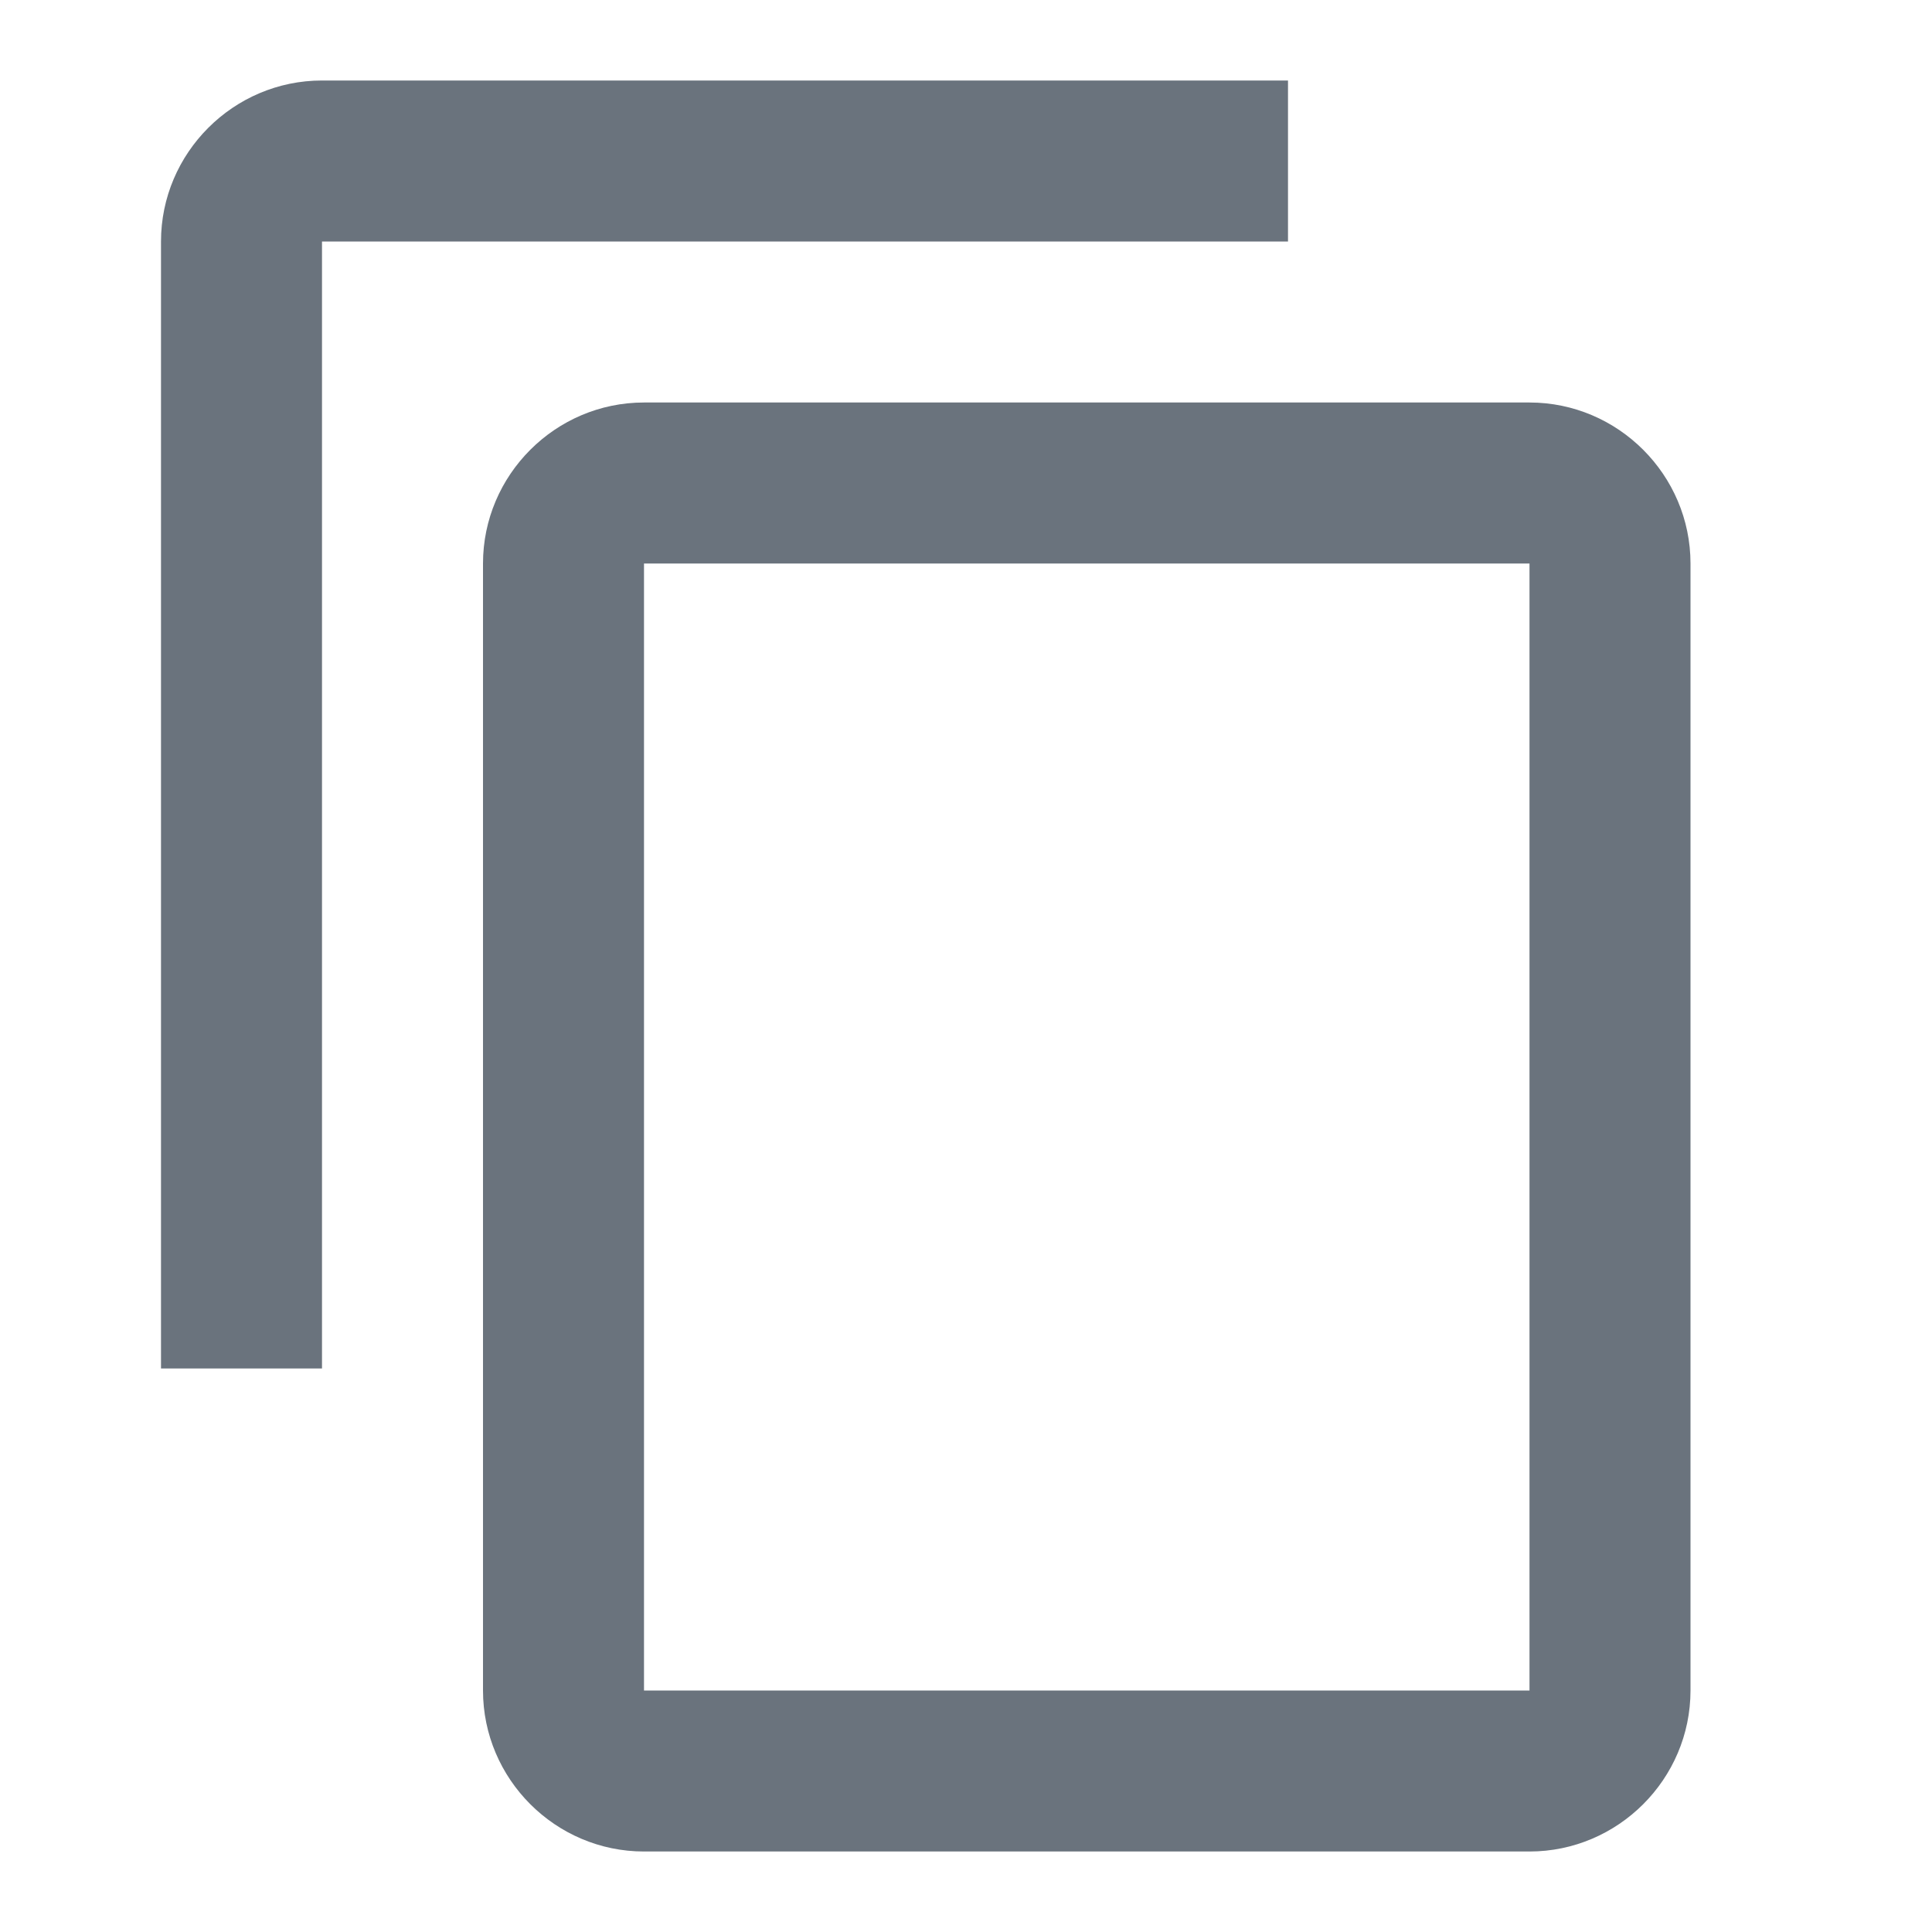
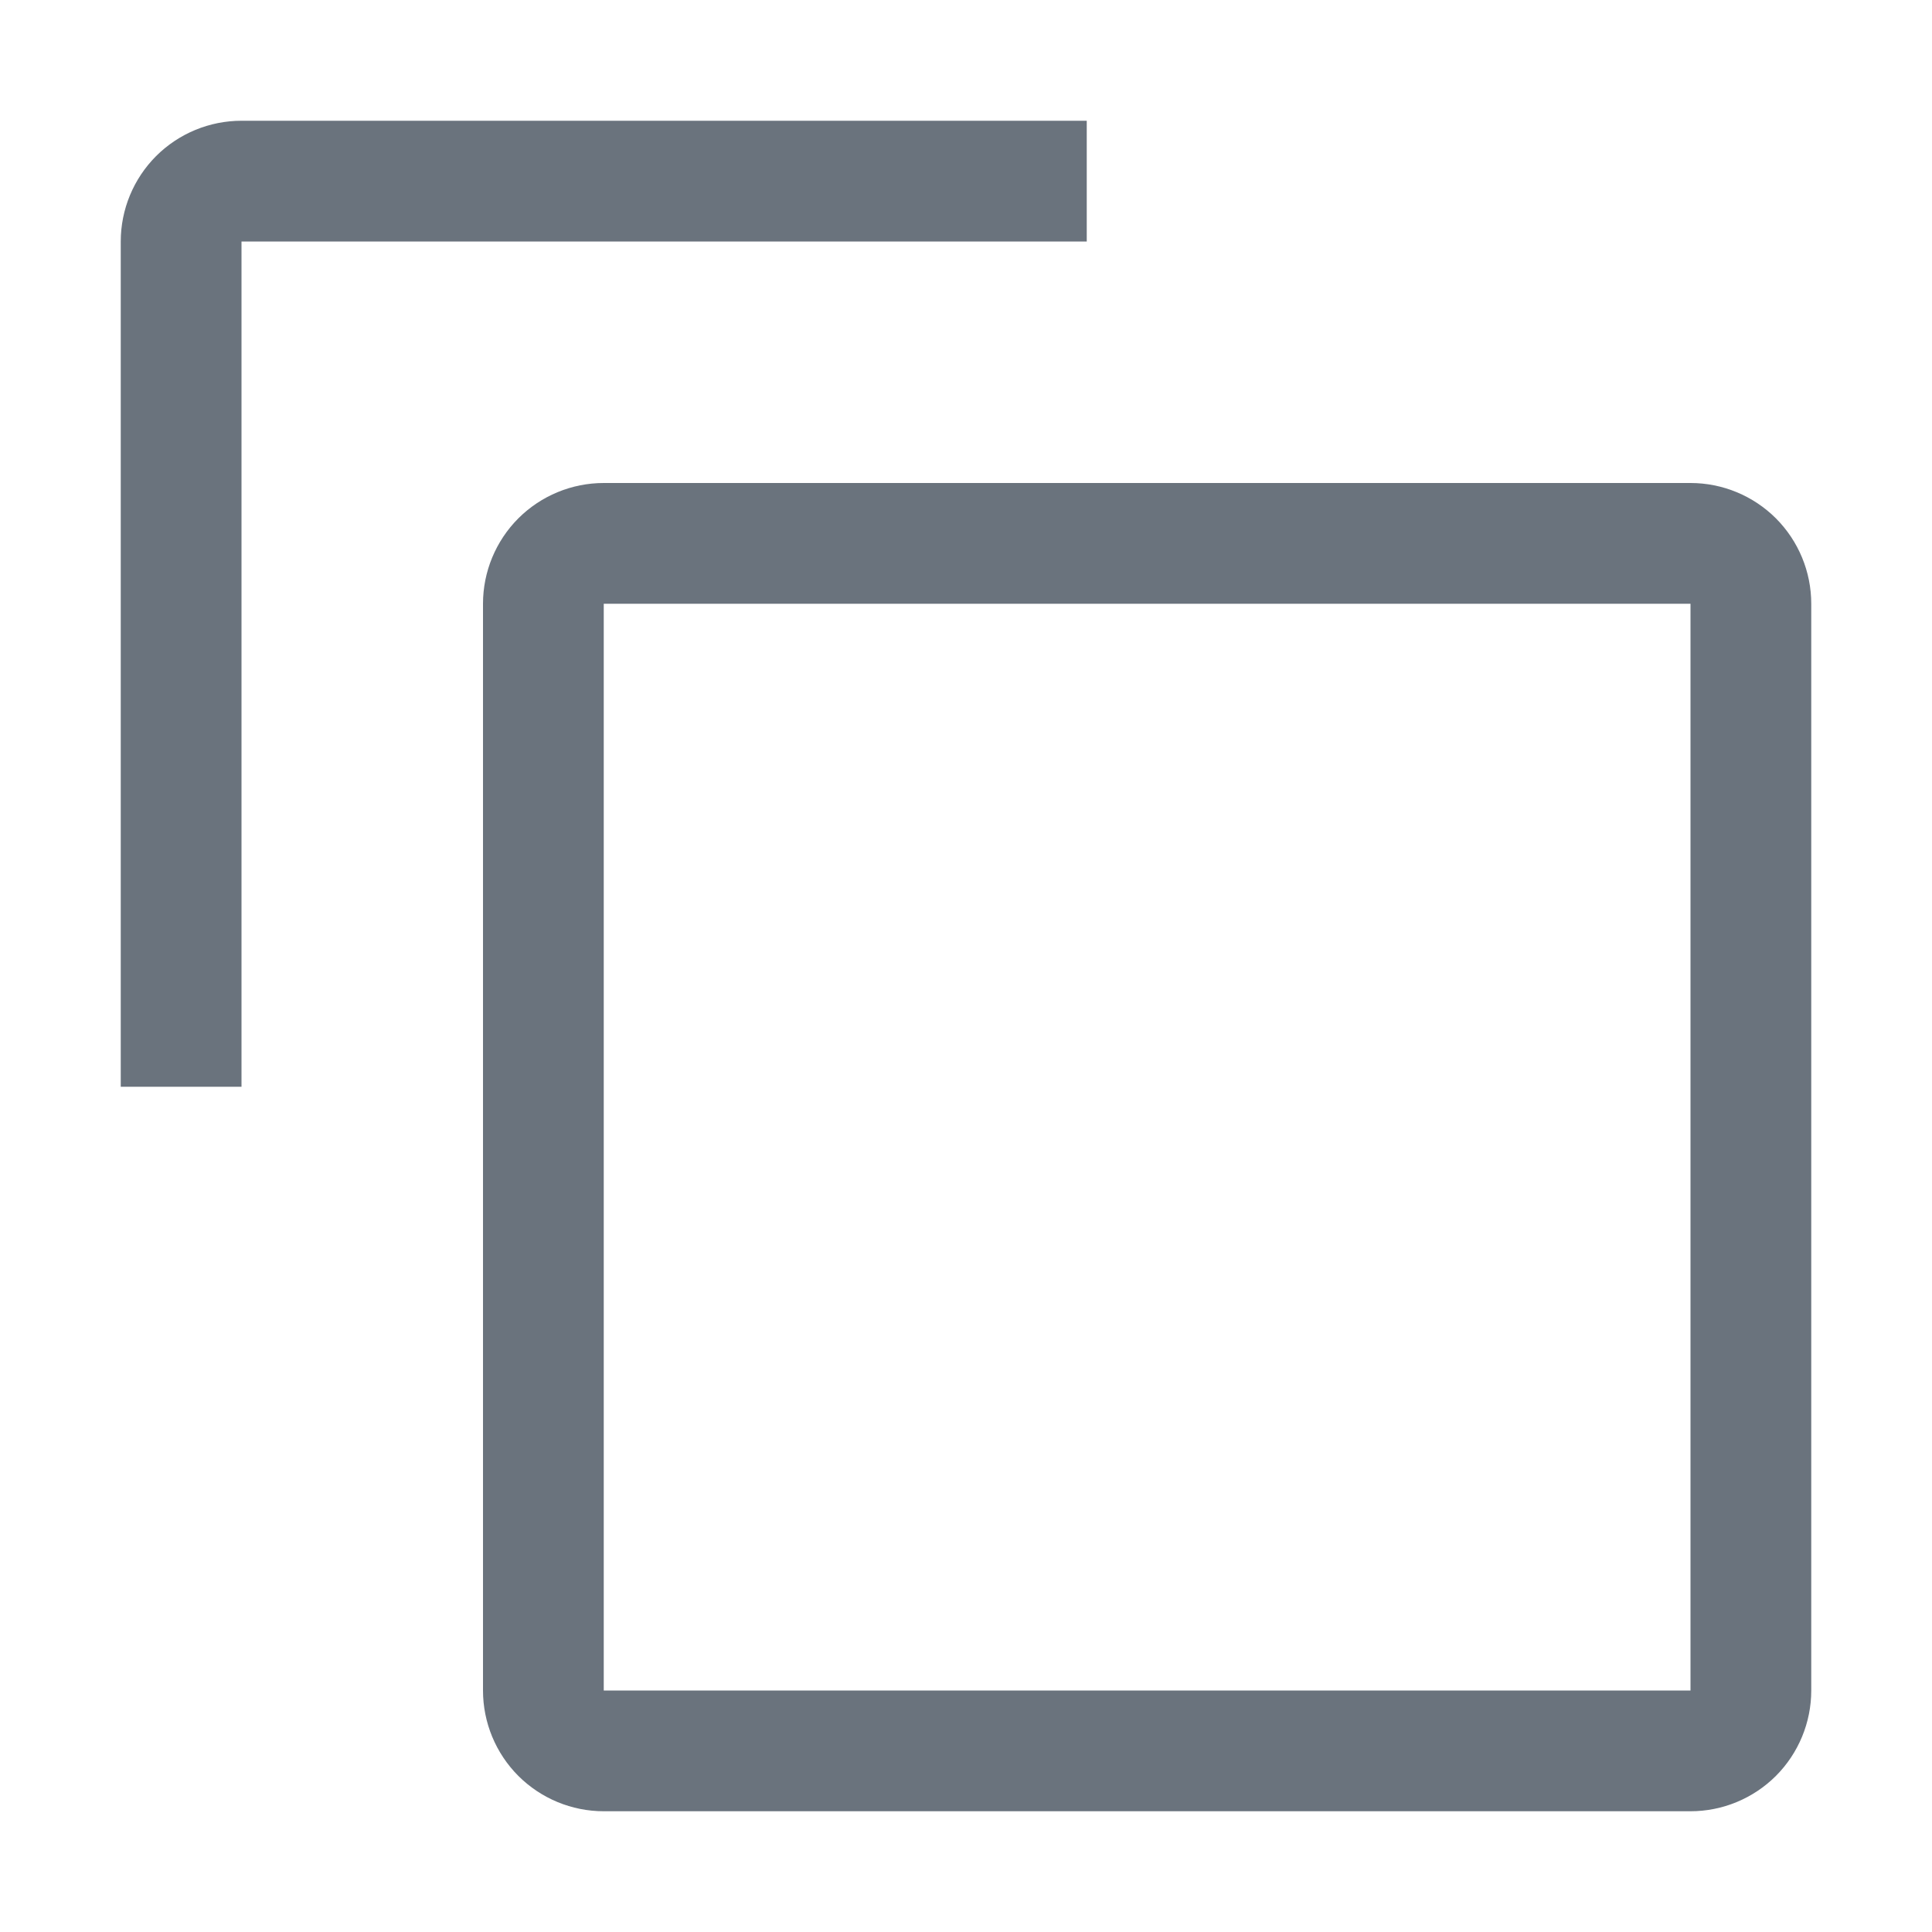
- <svg xmlns="http://www.w3.org/2000/svg" height="24px" viewBox="0 0 24 24" width="24px" fill="#6a737d">
-   <path d="M0 0h24v24H0V0z" fill="none" />
-   <path d="M16 1H4c-1.1 0-2 .9-2 2v14h2V3h12V1zm3 4H8c-1.1 0-2 .9-2 2v14c0 1.1.9 2 2 2h11c1.1 0 2-.9 2-2V7c0-1.1-.9-2-2-2zm0 16H8V7h11v14z" />
+ <svg xmlns="http://www.w3.org/2000/svg" width="24" height="24" viewBox="0 0 24 24" fill="none">
+   <path d="M21 7.5V21H7.5V7.5H21ZM21 6H7.5C7.102 6 6.721 6.158 6.439 6.439C6.158 6.721 6 7.102 6 7.5V21C6 21.398 6.158 21.779 6.439 22.061C6.721 22.342 7.102 22.5 7.5 22.5H21C21.398 22.5 21.779 22.342 22.061 22.061C22.342 21.779 22.5 21.398 22.5 21V7.5C22.5 7.102 22.342 6.721 22.061 6.439C21.779 6.158 21.398 6 21 6V6Z" fill="#6A737D" />
+   <path d="M3 13.5H1.5V3C1.5 2.602 1.658 2.221 1.939 1.939C2.221 1.658 2.602 1.5 3 1.5H13.5V3H3V13.5Z" fill="#6A737D" />
</svg>
